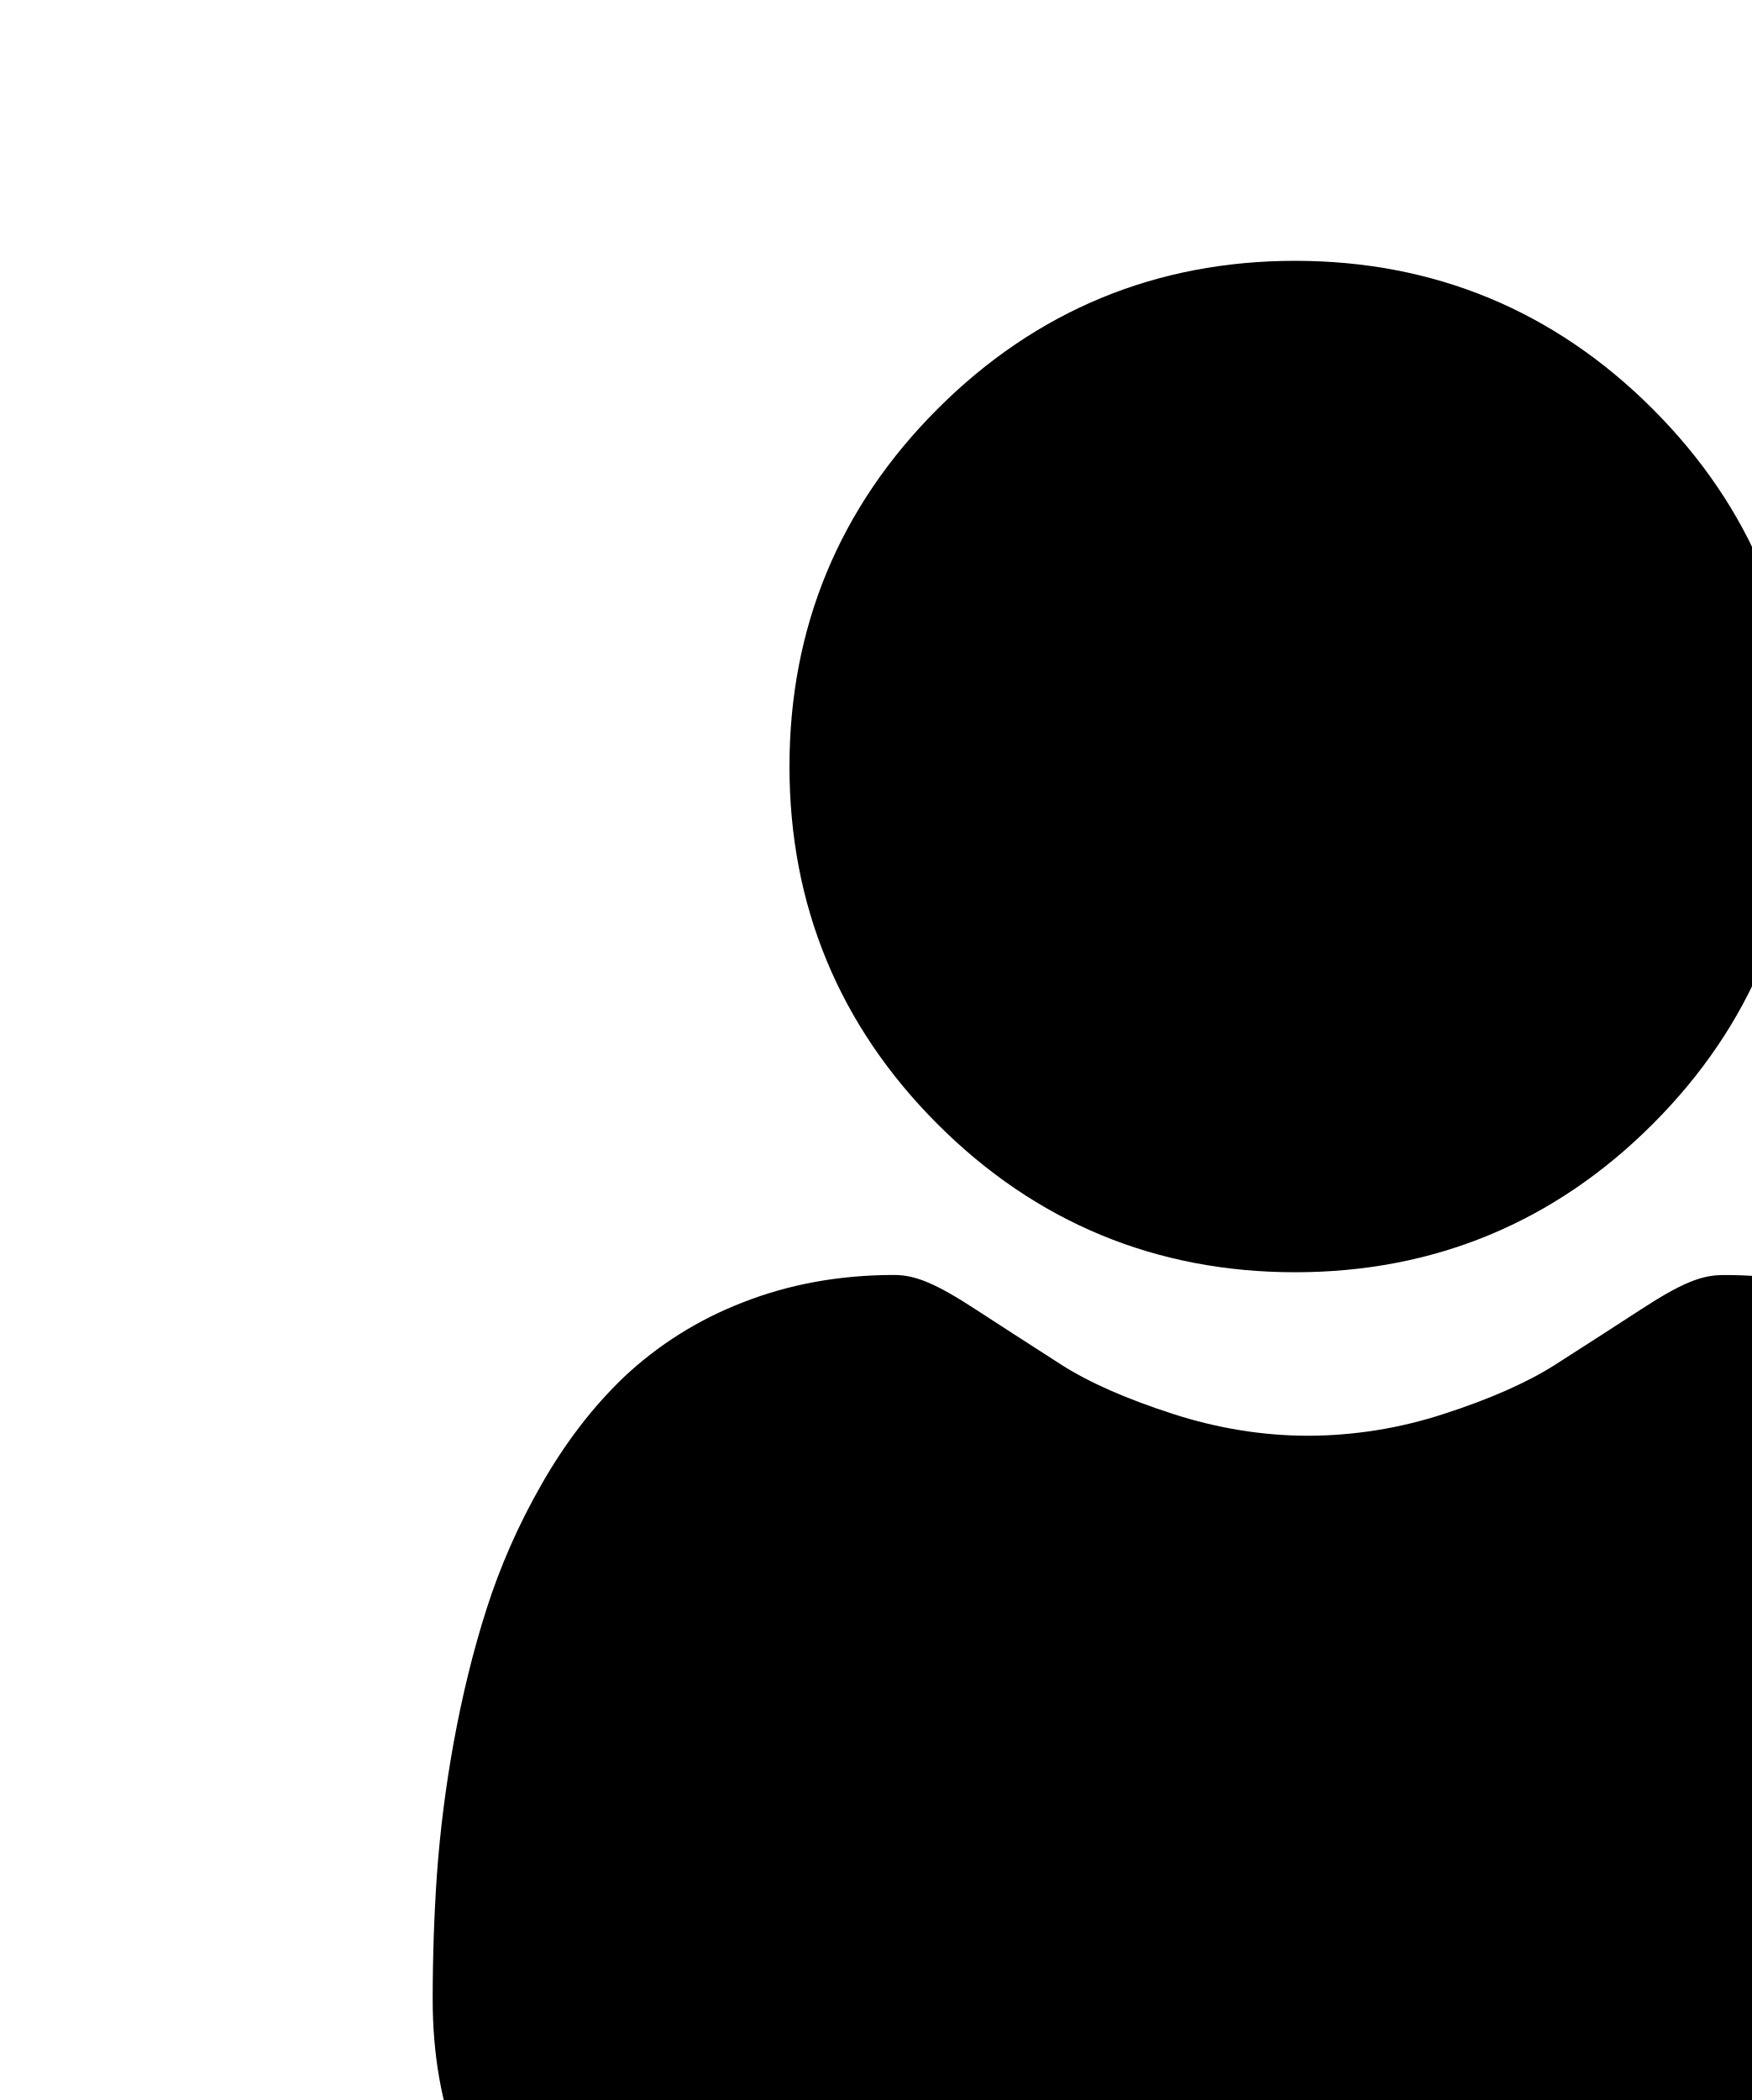
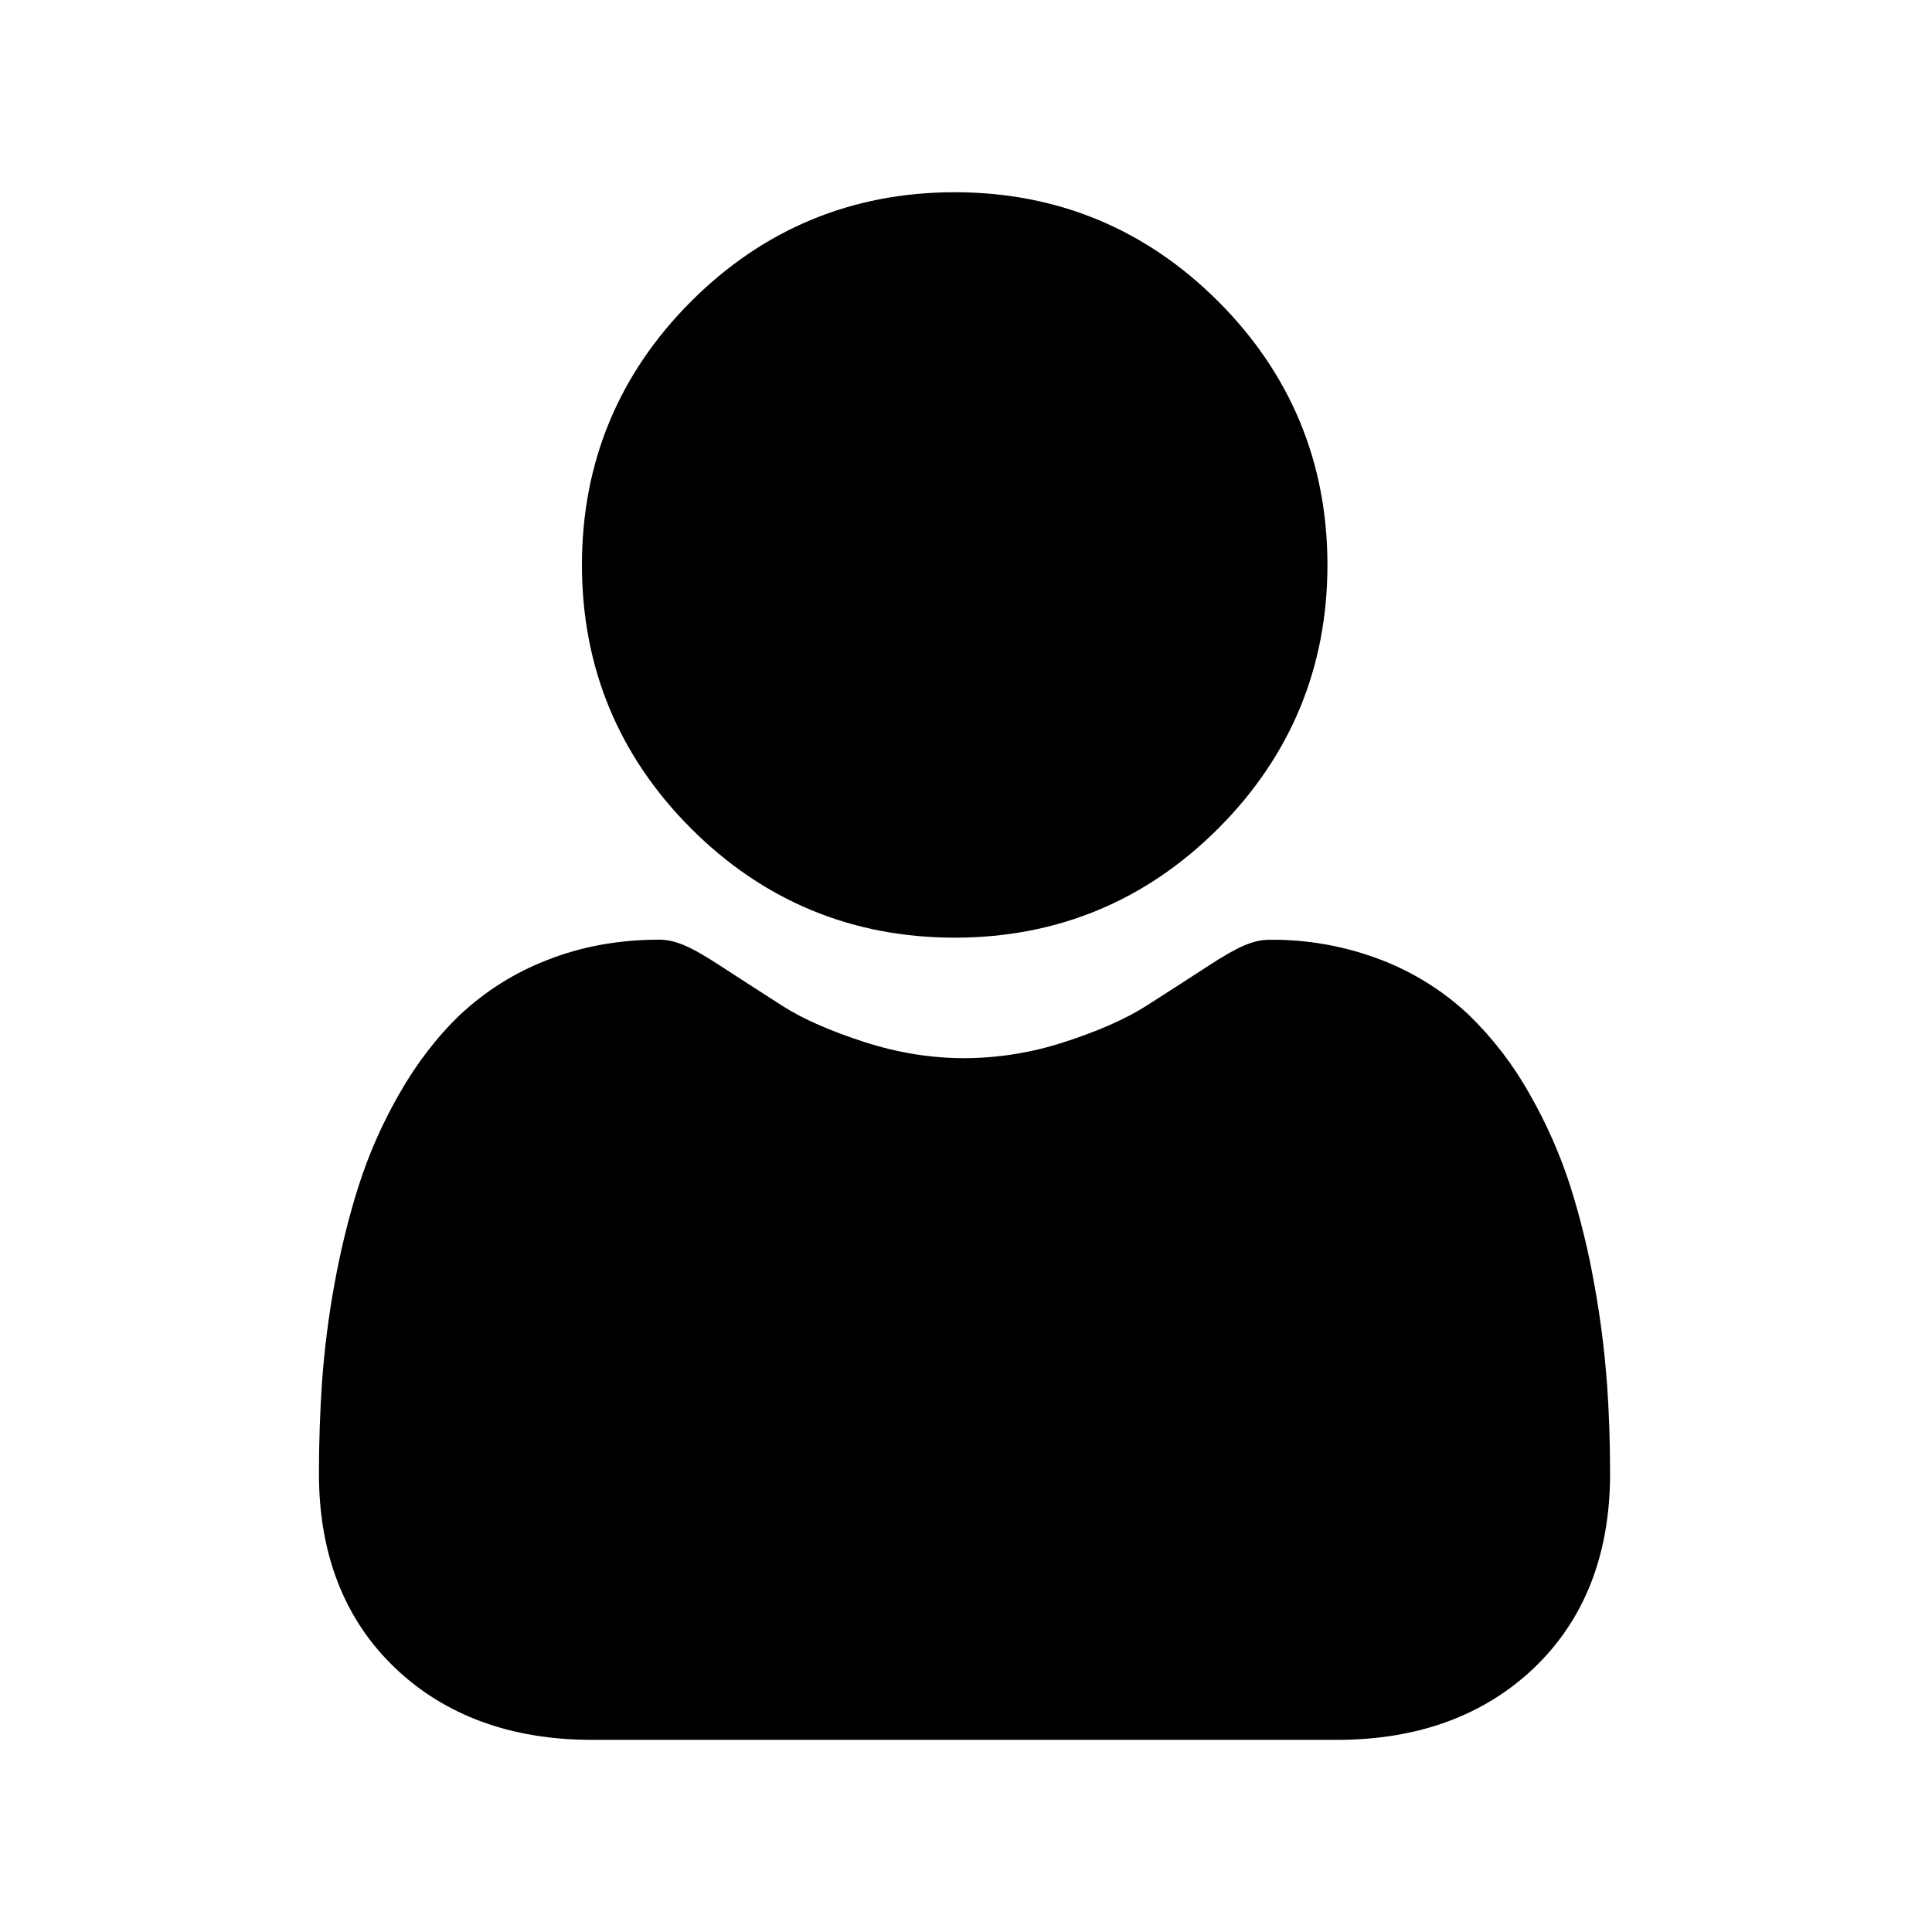
- <svg xmlns="http://www.w3.org/2000/svg" fill="none">
+ <svg xmlns="http://www.w3.org/2000/svg" viewBox="0 0 24 24" fill="none">
  <path fill="currentColor" d="M11.86 11.648c1.271 0 2.373-.456 3.273-1.356.9-.9 1.357-2.002 1.357-3.274 0-1.272-.457-2.374-1.357-3.274-.9-.9-2.002-1.356-3.274-1.356-1.272 0-2.374.456-3.274 1.356-.9.9-1.356 2.002-1.356 3.274 0 1.272.456 2.374 1.356 3.274.9.9 2.002 1.356 3.274 1.356ZM19.961 17.17a11.42 11.42 0 0 0-.156-1.215 9.577 9.577 0 0 0-.298-1.22 6.027 6.027 0 0 0-.503-1.14 4.296 4.296 0 0 0-.757-.987 3.339 3.339 0 0 0-1.087-.683 3.758 3.758 0 0 0-1.389-.251c-.196 0-.386.08-.752.319-.226.147-.49.317-.784.505-.252.16-.593.311-1.014.447a4.03 4.03 0 0 1-1.241.2c-.412 0-.83-.067-1.24-.2-.422-.136-.763-.286-1.015-.446-.291-.187-.555-.357-.784-.506-.366-.239-.556-.32-.753-.32-.5 0-.966.085-1.388.252a3.336 3.336 0 0 0-1.088.684c-.285.273-.54.605-.756.986-.21.367-.378.75-.502 1.14-.12.375-.221.786-.3 1.22A11.4 11.4 0 0 0 4 17.172c-.025.368-.038.75-.038 1.135 0 1.003.319 1.816.948 2.415.621.591 1.443.891 2.443.891h9.257c1 0 1.821-.3 2.443-.89.629-.6.948-1.412.948-2.416 0-.388-.013-.77-.039-1.136Z" />
</svg>
